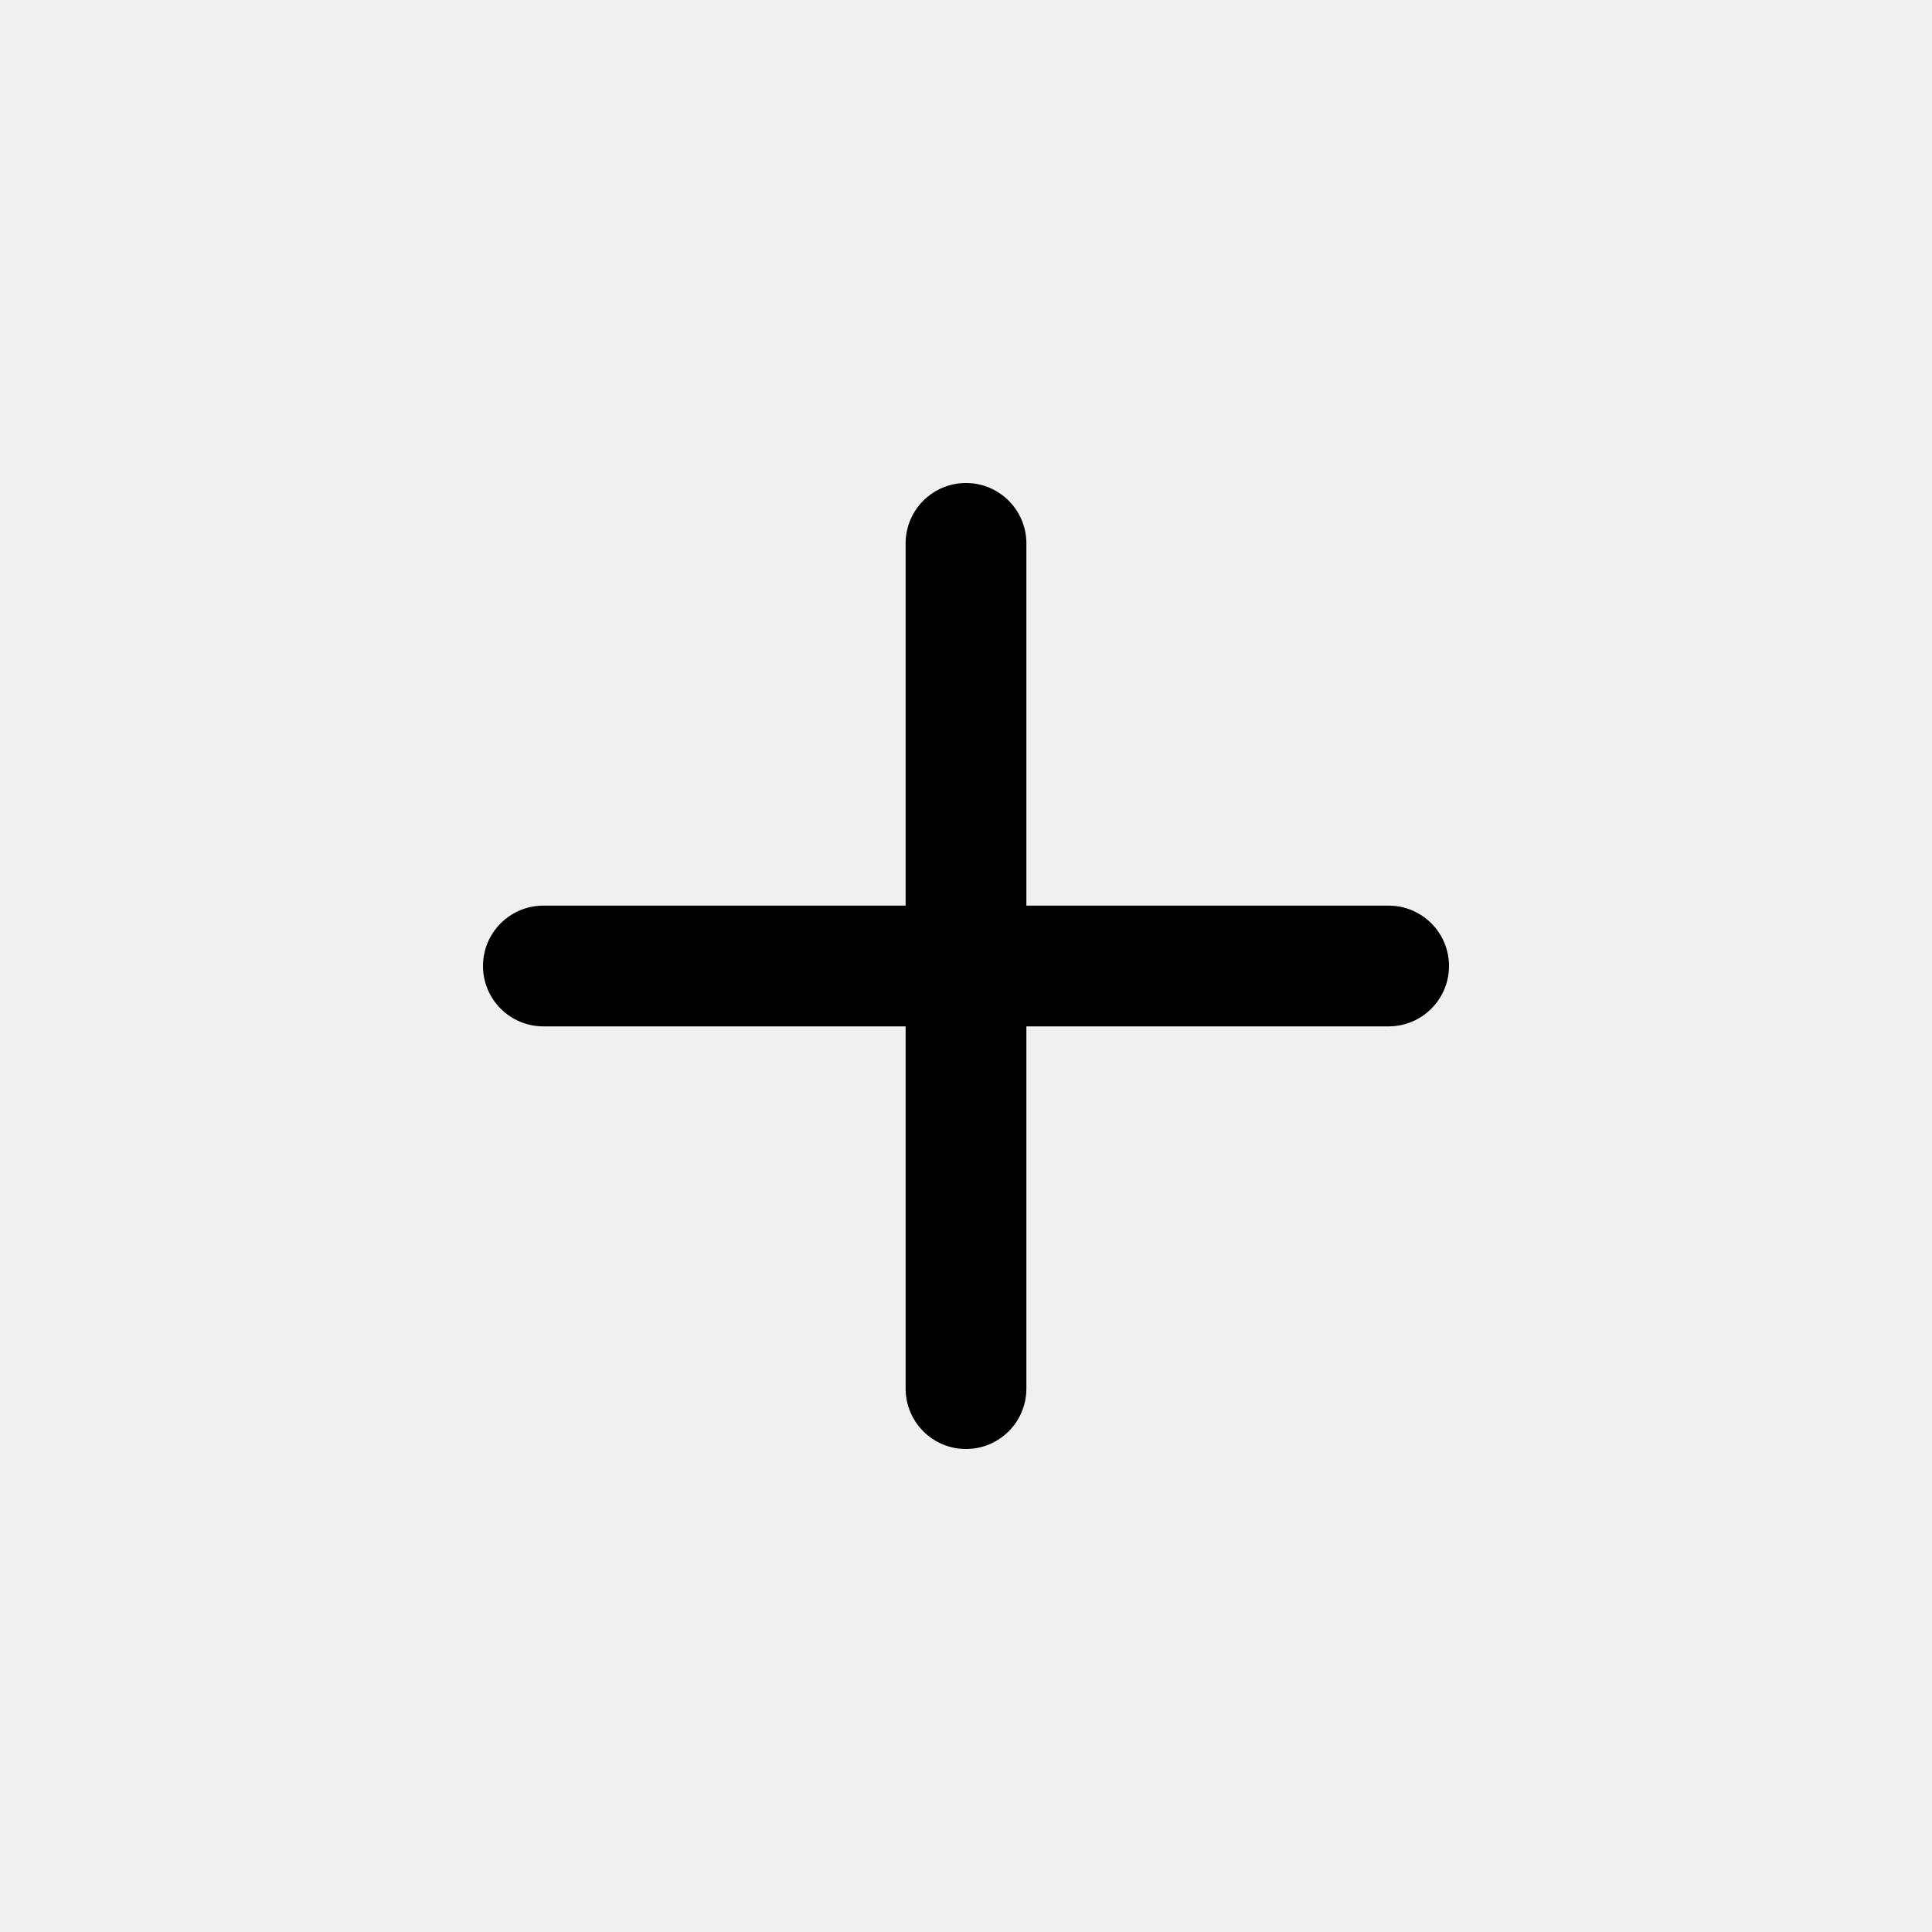
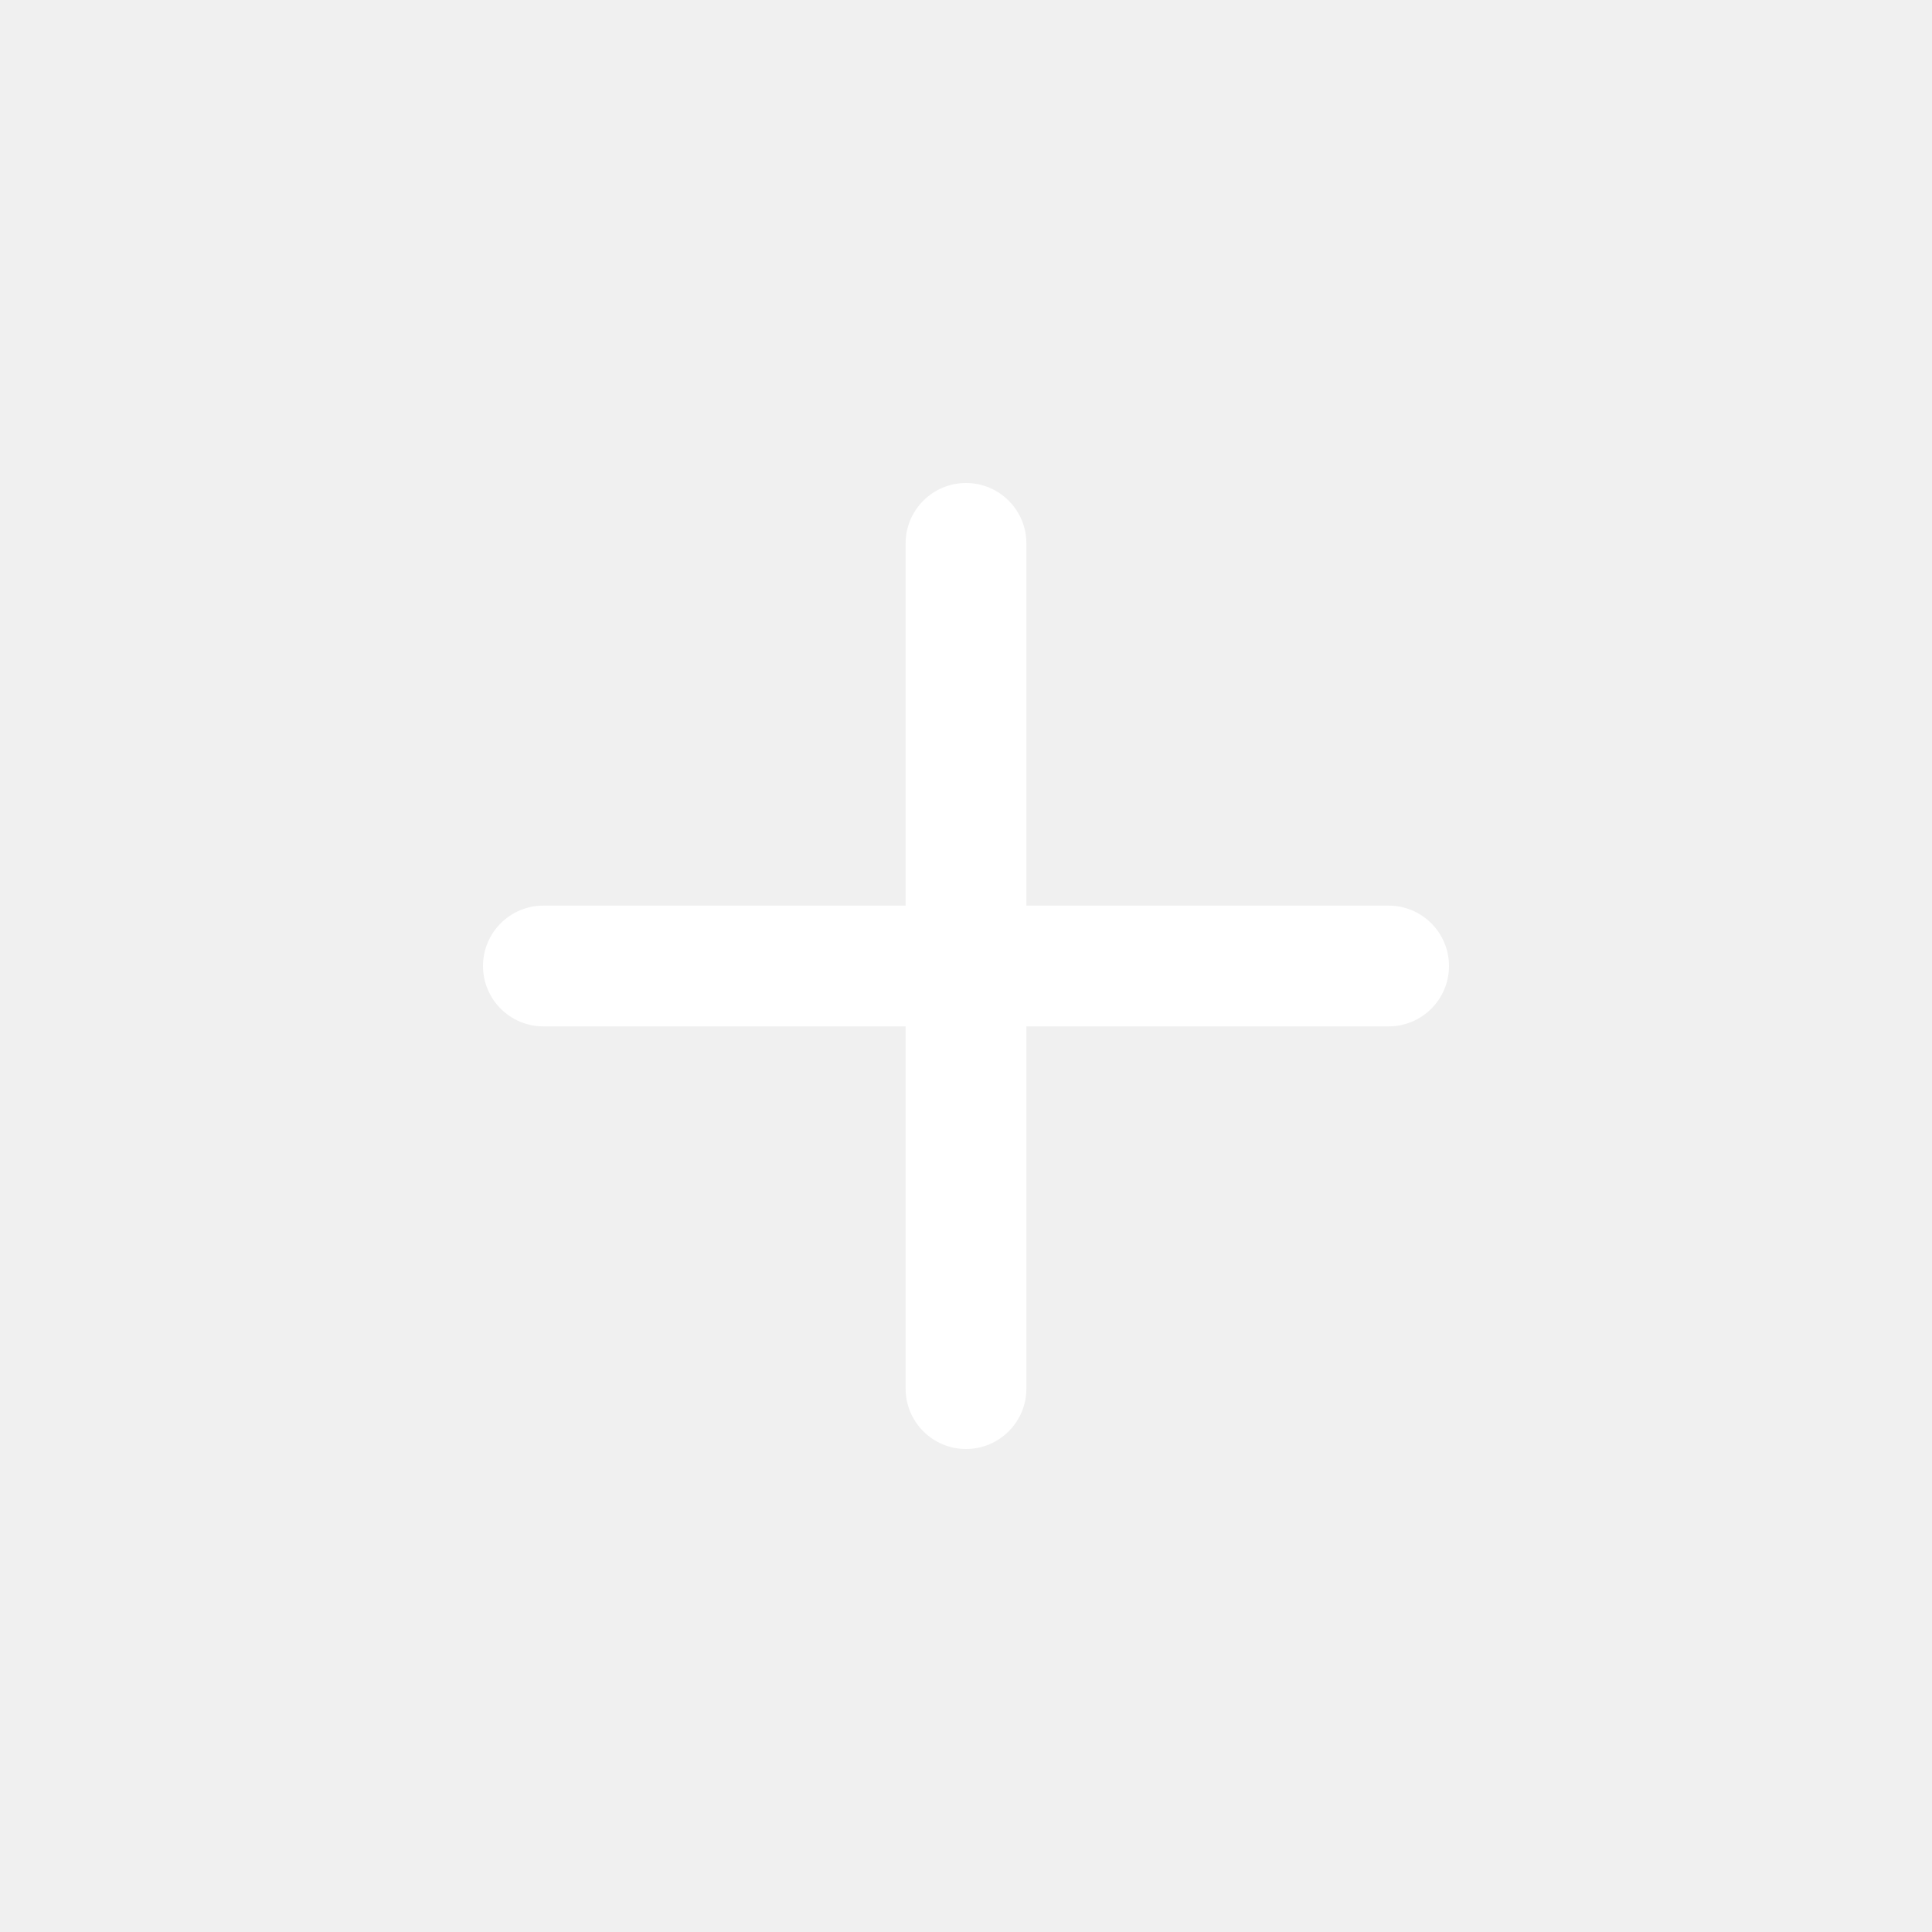
- <svg xmlns="http://www.w3.org/2000/svg" width="16" height="16" viewBox="0 0 16 16" fill="none">
-   <path d="M8 4C8.276 4 8.5 4.224 8.5 4.5V7.5H11.5C11.776 7.5 12 7.724 12 8C12 8.276 11.776 8.5 11.5 8.5H8.5V11.5C8.5 11.776 8.276 12 8 12C7.724 12 7.5 11.776 7.5 11.5V8.5H4.5C4.224 8.5 4 8.276 4 8C4 7.724 4.224 7.5 4.5 7.5H7.5V4.5C7.5 4.224 7.724 4 8 4Z" fill="black" />
+ <svg xmlns="http://www.w3.org/2000/svg" width="20" height="20" viewBox="0 0 16 16" fill="none">
+   <path d="M8 4C8.276 4 8.5 4.224 8.5 4.5V7.5H11.5C11.776 7.5 12 7.724 12 8C12 8.276 11.776 8.5 11.5 8.5H8.5V11.5C8.5 11.776 8.276 12 8 12C7.724 12 7.5 11.776 7.5 11.5V8.5H4.5C4.224 8.5 4 8.276 4 8C4 7.724 4.224 7.5 4.5 7.5H7.5V4.5C7.5 4.224 7.724 4 8 4Z" fill="white" />
</svg>
